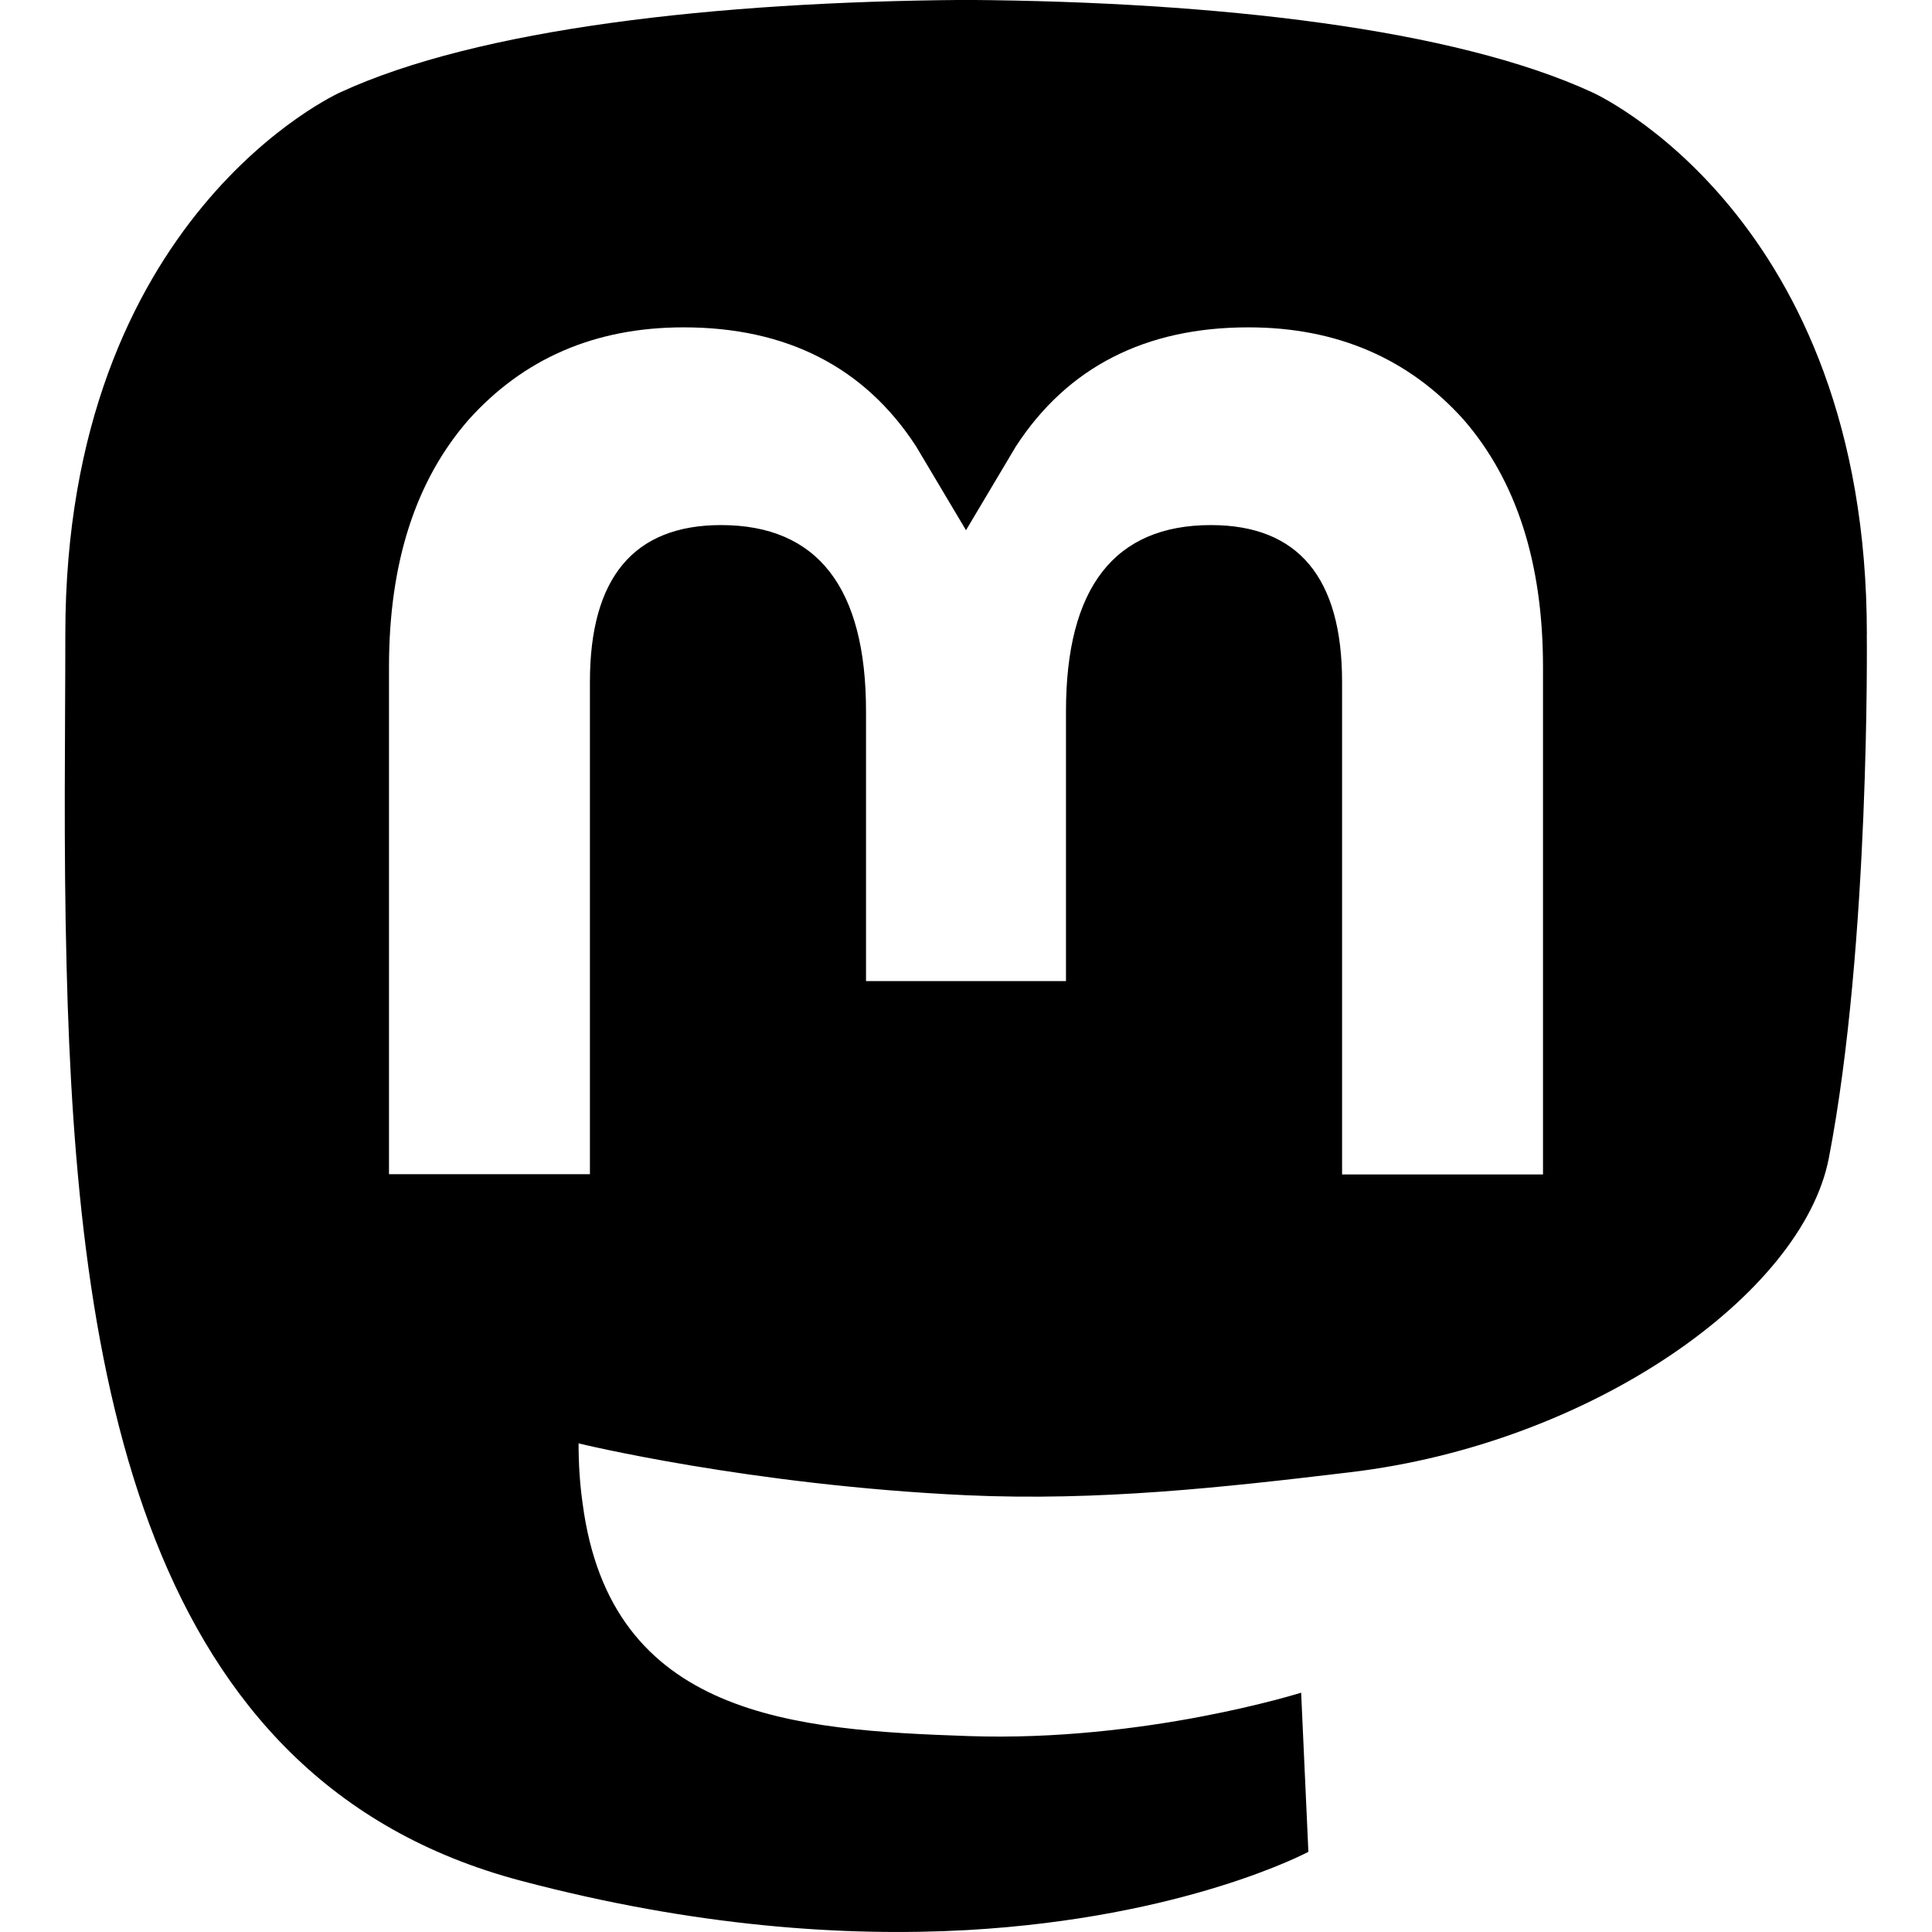
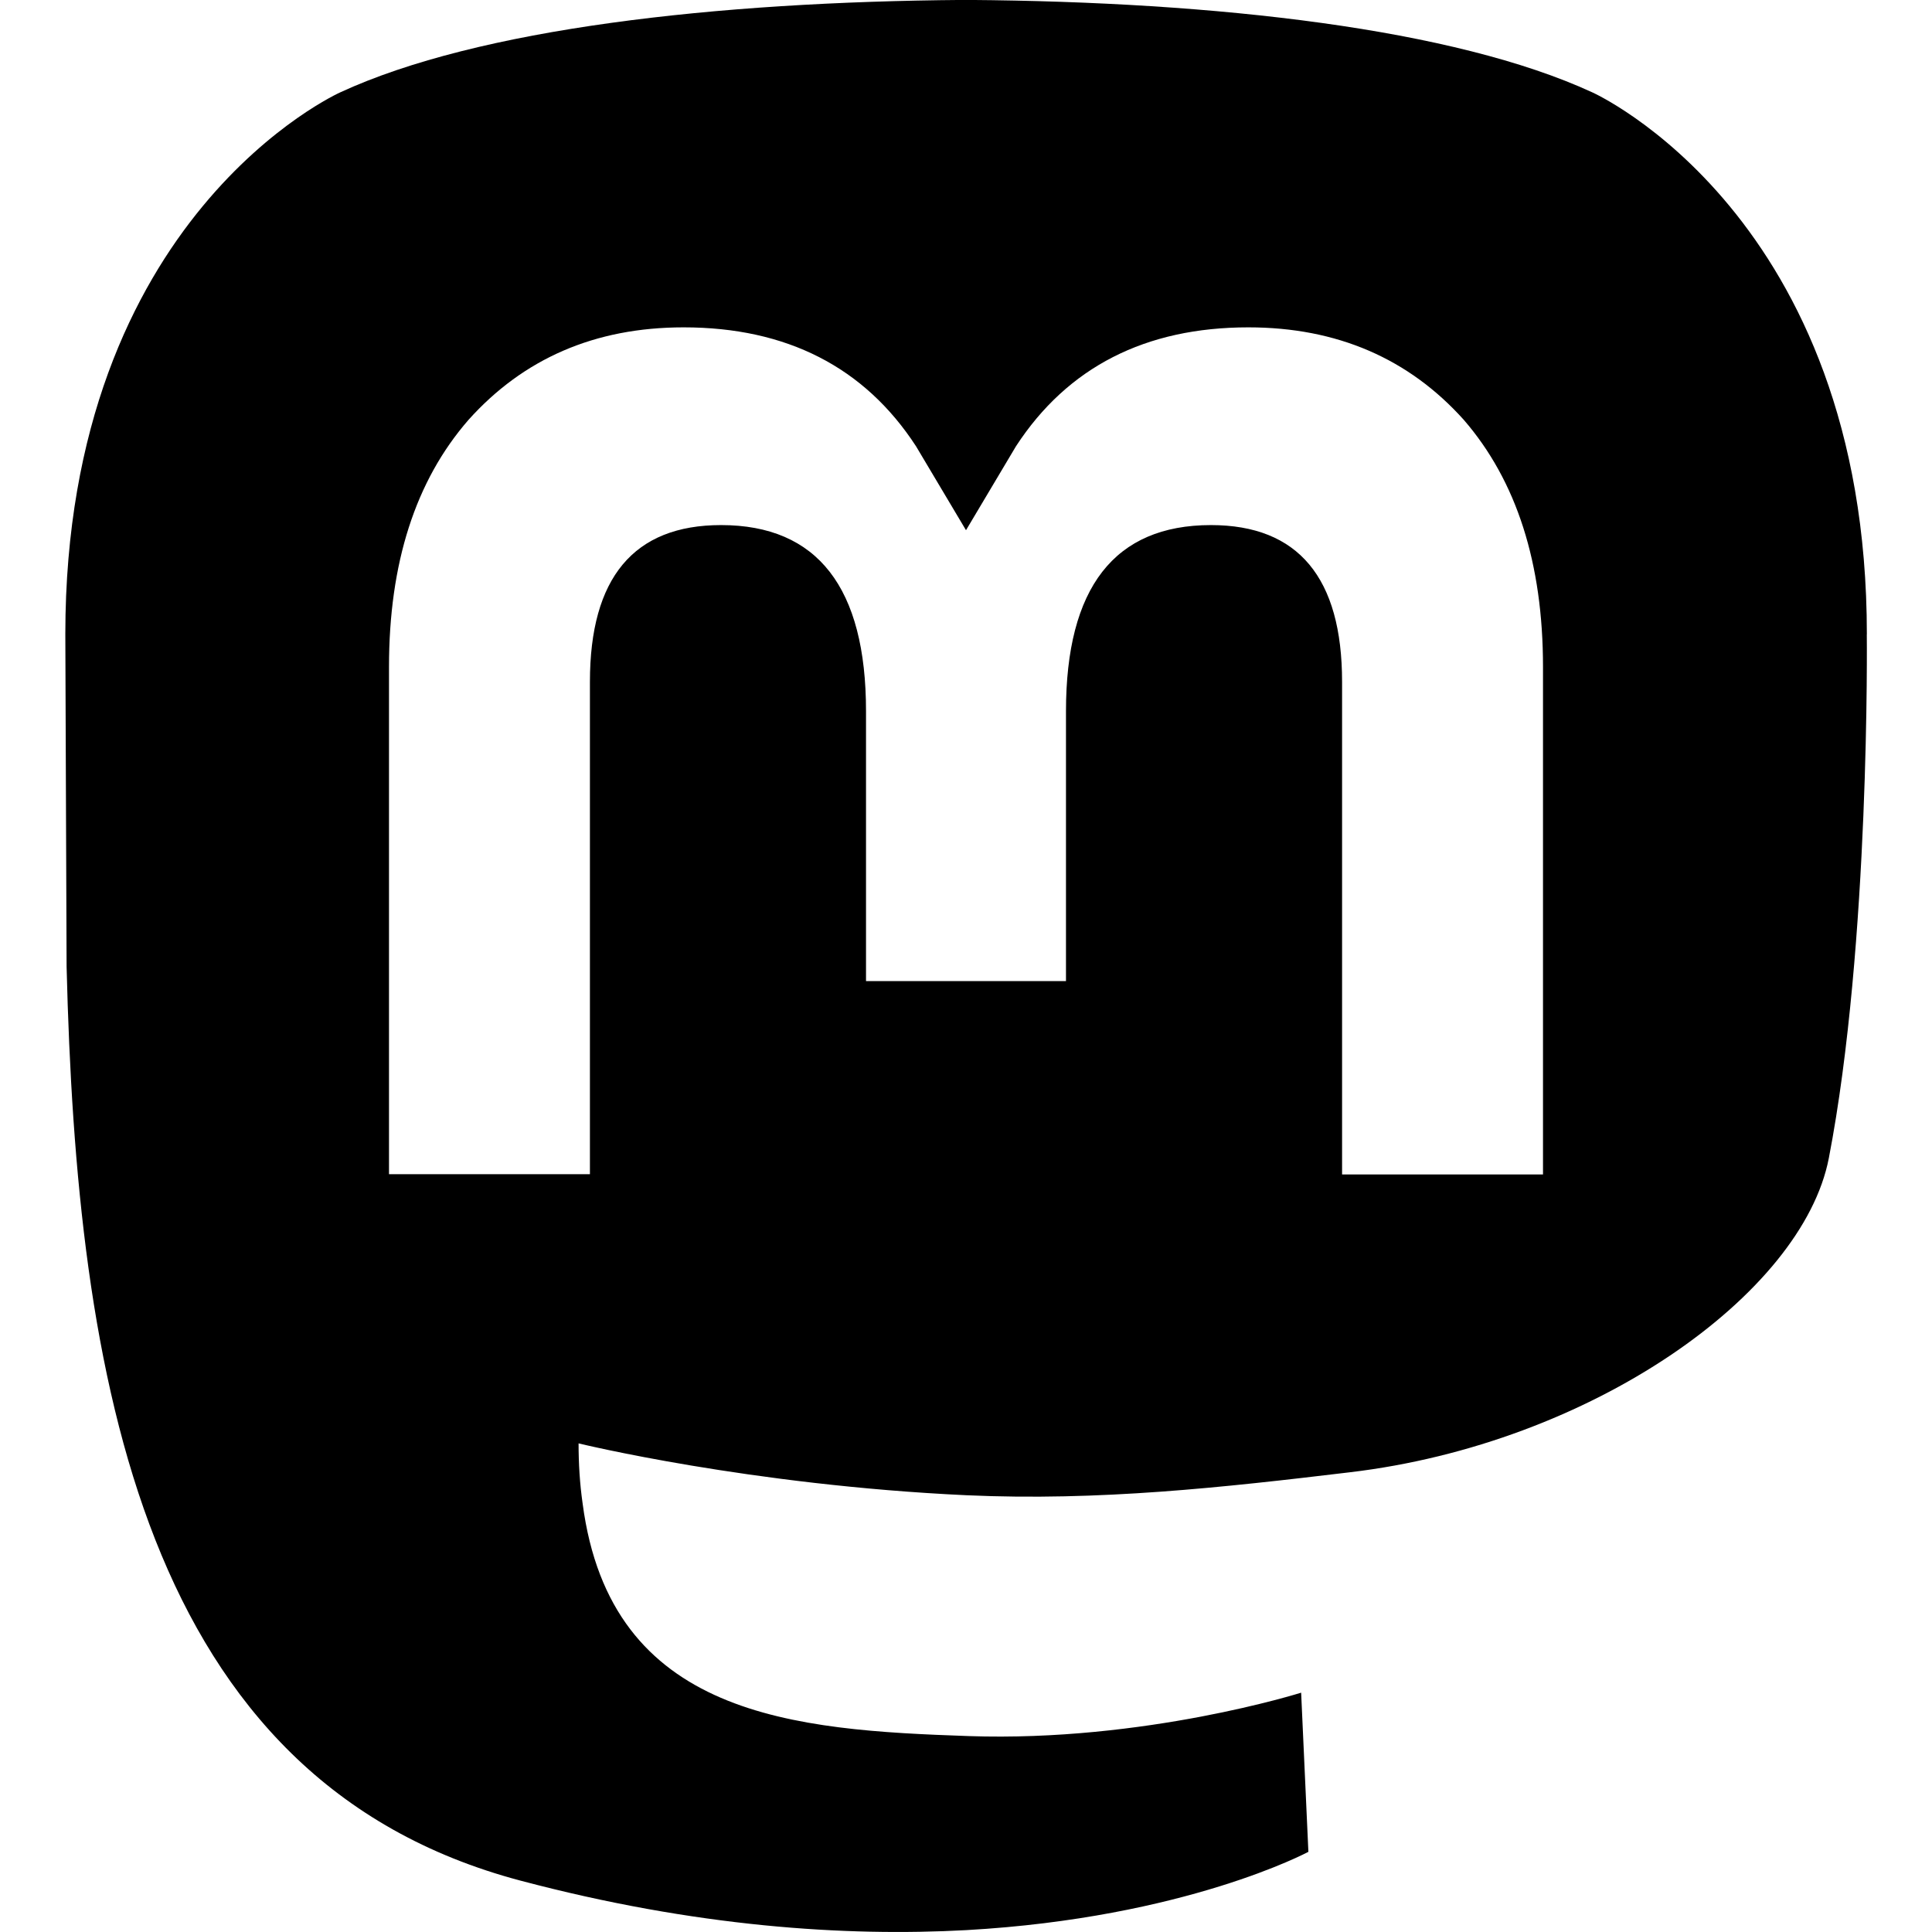
- <svg xmlns="http://www.w3.org/2000/svg" height="32" viewBox="0 0 32 32" width="32">
-   <path d="m30.921 10.505c0-6.943-4.547-8.975-4.547-8.975-2.292-1.057-6.229-1.5-10.323-1.531h-.099c-4.089.031-8.027.473-10.317 1.531 0 0-4.553 2.032-4.553 8.975 0 1.588-.031 3.489.021 5.505.167 6.792 1.245 13.479 7.521 15.14 2.896.767 5.38.928 7.38.819 3.631-.204 5.667-1.297 5.667-1.297l-.12-2.636s-2.593.819-5.505.719c-2.885-.099-5.932-.307-6.396-3.853-.047-.328-.067-.661-.067-.995 0 0 2.832.692 6.427.859 2.192.099 4.249-.129 6.344-.38 4.005-.473 7.5-2.948 7.937-5.203.687-3.552.629-8.677.629-8.677zm-5.364 8.948h-3.328v-8.161c0-1.719-.724-2.595-2.172-2.595-1.599 0-2.401 1.037-2.401 3.084v4.469h-3.312v-4.469c0-2.047-.803-3.084-2.401-3.084-1.448 0-2.172.876-2.172 2.595v8.156h-3.328v-8.401c0-1.719.437-3.083 1.317-4.093.907-1.011 2.089-1.532 3.563-1.532 1.704 0 2.995.657 3.849 1.969l.828 1.391.828-1.391c.855-1.312 2.145-1.969 3.849-1.969 1.473 0 2.661.521 3.568 1.532.875 1.011 1.312 2.375 1.312 4.093z" />
+ <svg xmlns="http://www.w3.org/2000/svg" height="32" width="32">
+   <path d="M30.921 10.505c0-6.943-4.547-8.975-4.547-8.975C24.082.473 20.145.03 16.051-.001h-.099C11.863.03 7.925.472 5.635 1.53c0 0-4.553 2.032-4.553 8.975l.021 5.505c.167 6.792 1.245 13.479 7.521 15.14 2.896.767 5.38.928 7.38.819 3.631-.204 5.667-1.297 5.667-1.297l-.12-2.636s-2.593.819-5.505.719c-2.885-.099-5.932-.307-6.396-3.853-.047-.328-.067-.661-.067-.995 0 0 2.832.692 6.427.859 2.192.099 4.249-.129 6.344-.38 4.005-.473 7.5-2.948 7.937-5.203.687-3.552.629-8.677.629-8.677zm-5.364 8.948h-3.328v-8.161c0-1.719-.724-2.595-2.172-2.595-1.599 0-2.401 1.037-2.401 3.084v4.469h-3.312v-4.469c0-2.047-.803-3.084-2.401-3.084-1.448 0-2.172.876-2.172 2.595v8.156H6.443v-8.401c0-1.719.437-3.083 1.317-4.093.907-1.011 2.089-1.532 3.563-1.532 1.704 0 2.995.657 3.849 1.969L16 8.782l.828-1.391c.855-1.312 2.145-1.969 3.849-1.969 1.473 0 2.661.521 3.568 1.532.875 1.011 1.312 2.375 1.312 4.093z" />
</svg>
